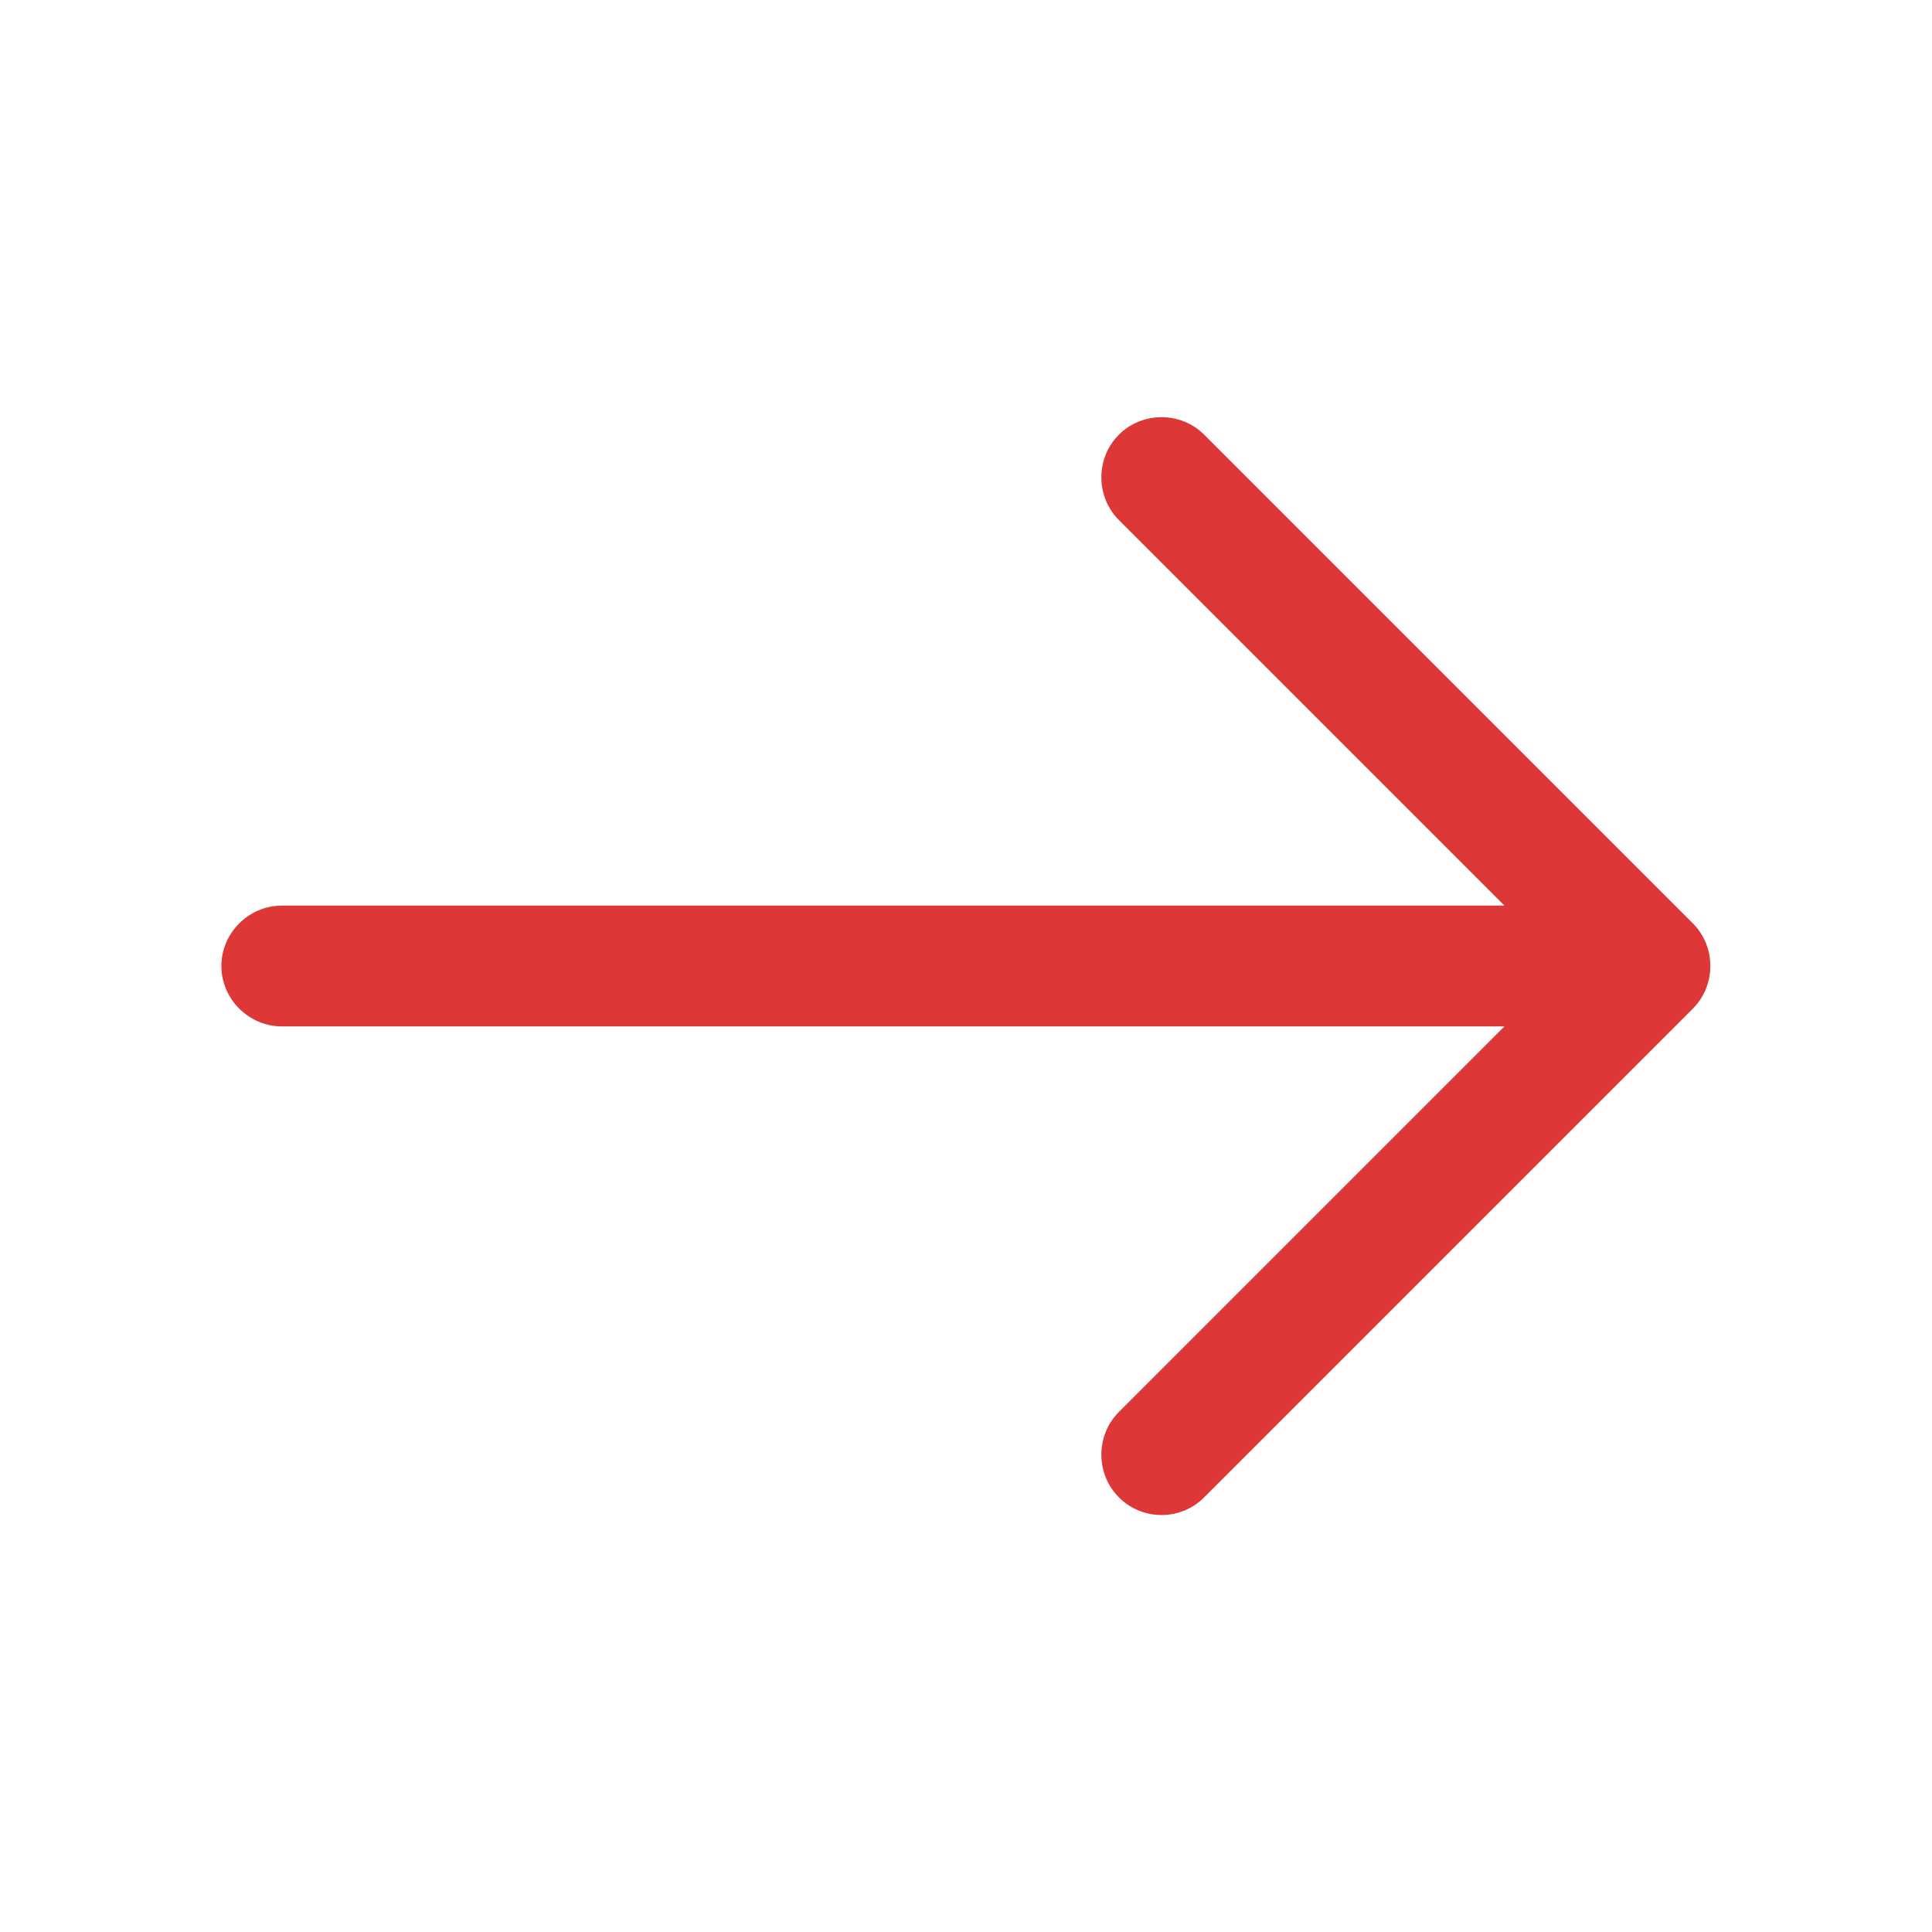
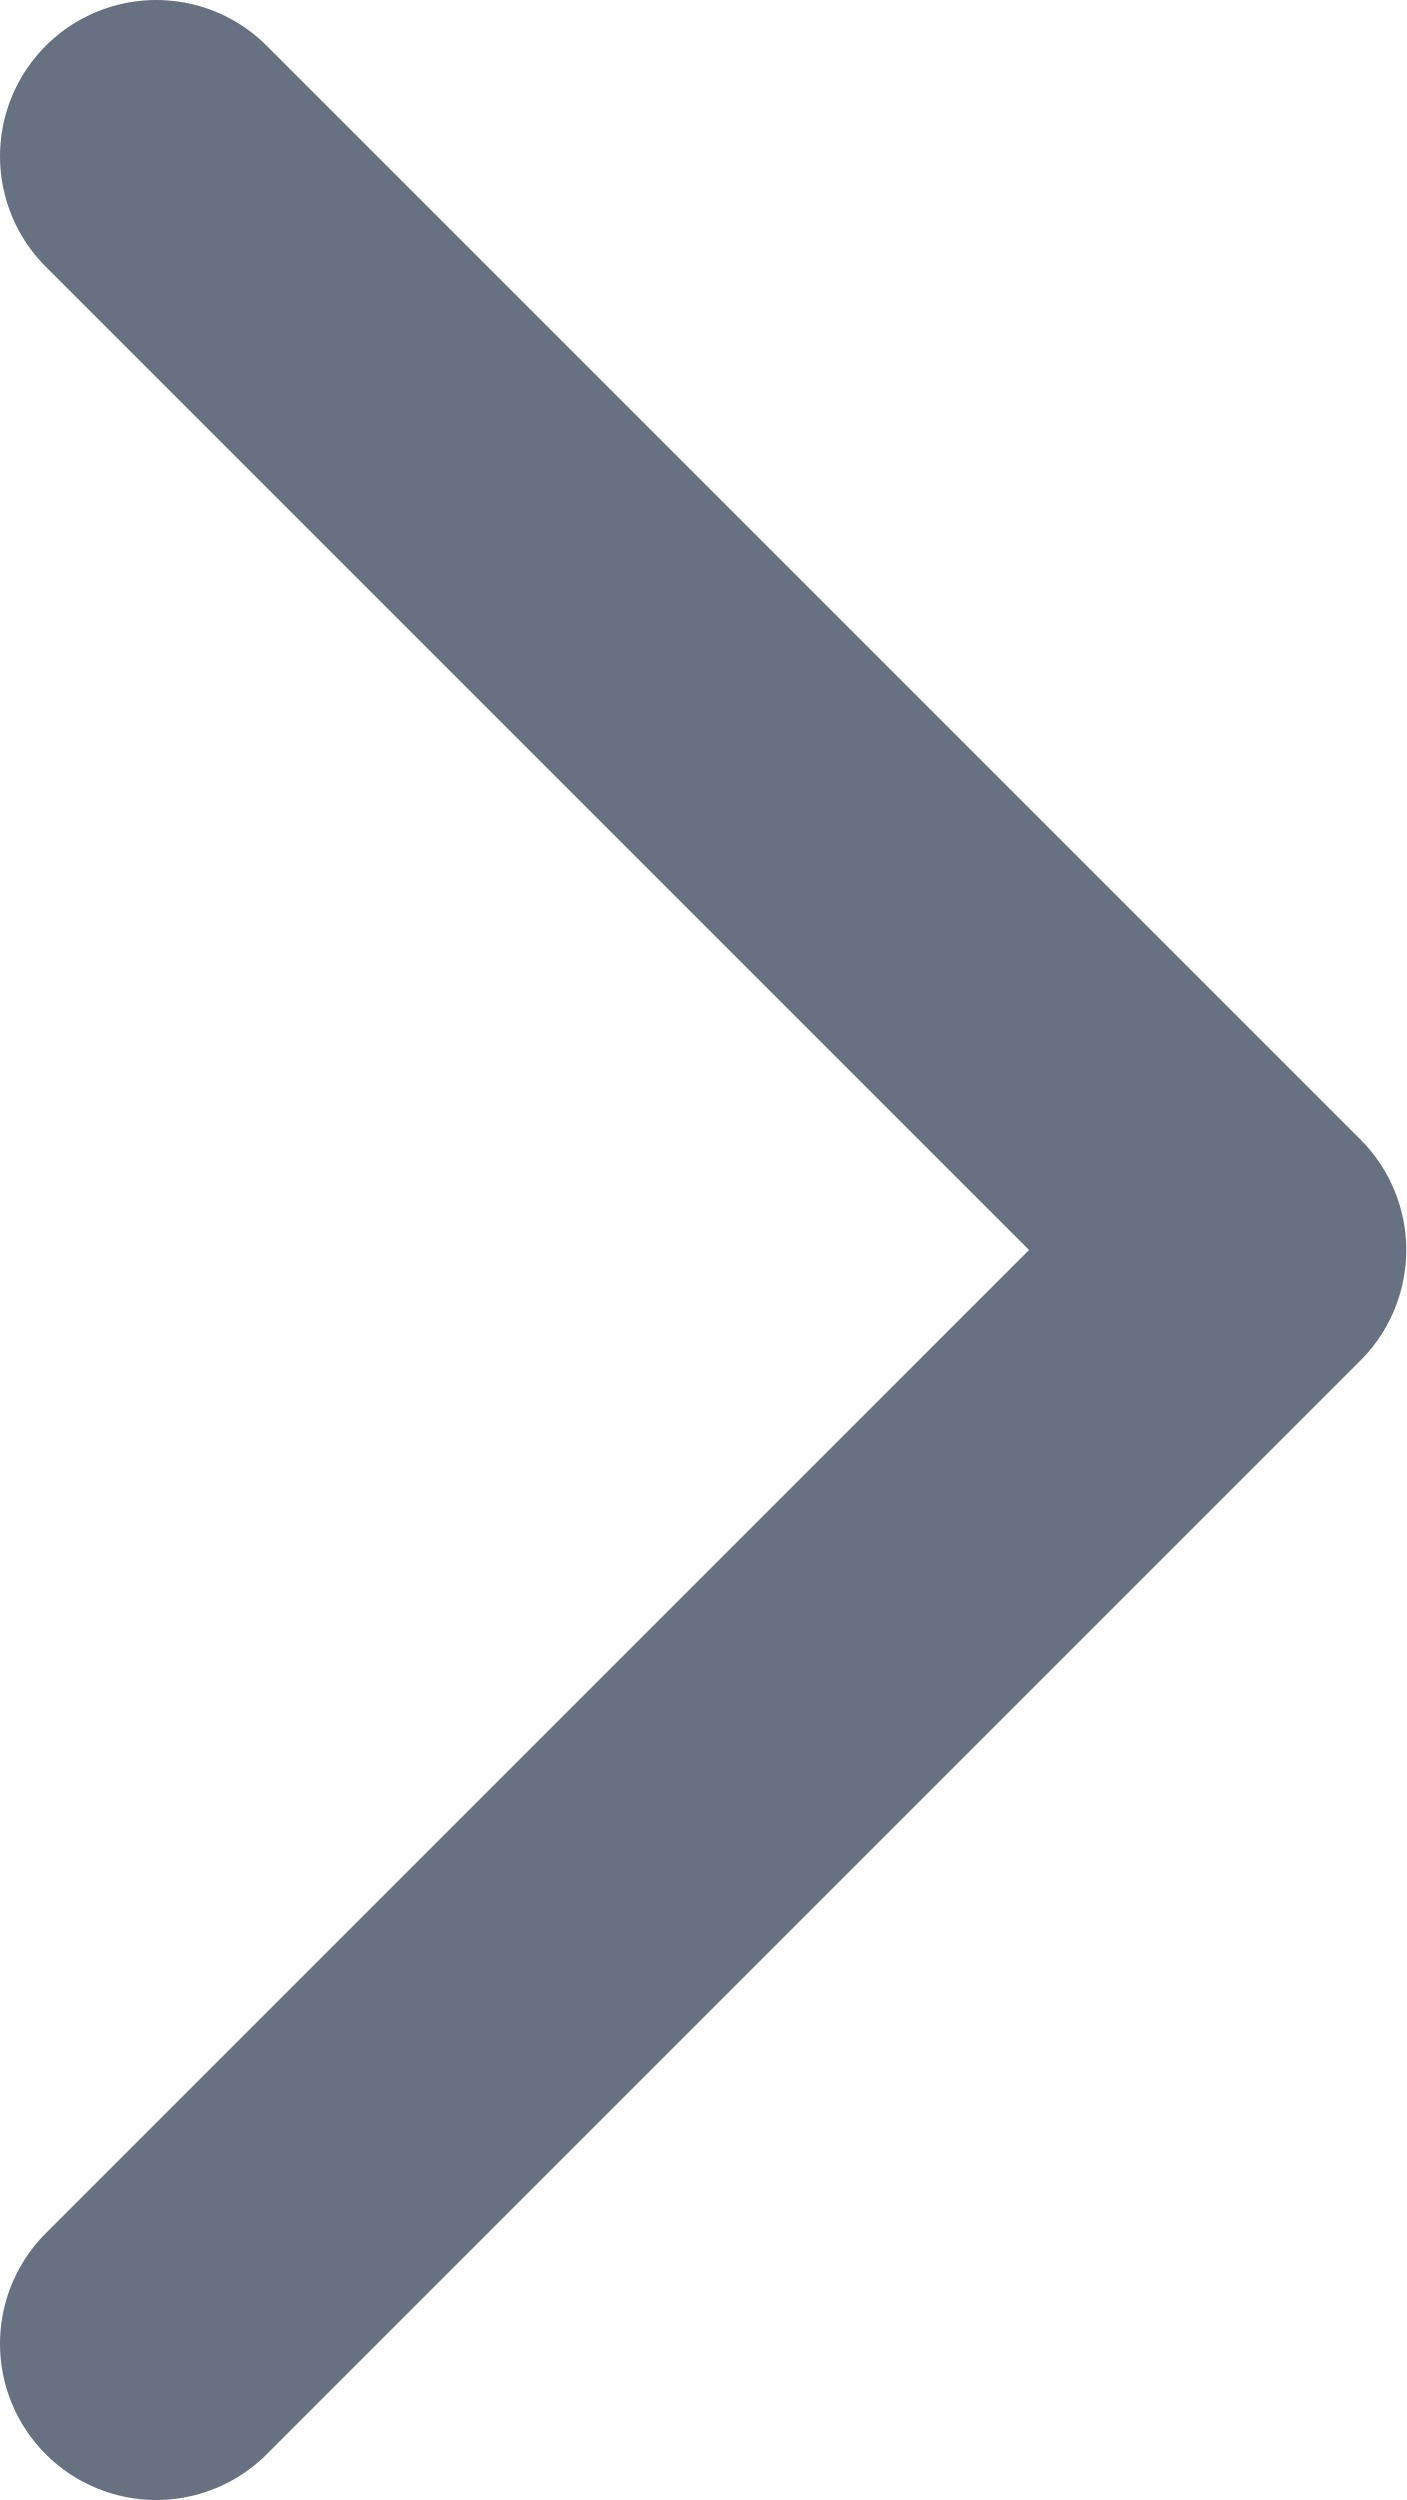
- <svg xmlns="http://www.w3.org/2000/svg" width="24" height="24" viewBox="0 0 24 24" fill="none">
-   <path d="M14.429 18.82C14.239 18.82 14.049 18.75 13.899 18.6C13.609 18.31 13.609 17.83 13.899 17.54L19.439 12L13.899 6.46C13.609 6.17 13.609 5.69 13.899 5.4C14.189 5.11 14.669 5.11 14.959 5.4L21.029 11.47C21.319 11.76 21.319 12.24 21.029 12.53L14.959 18.6C14.809 18.75 14.619 18.82 14.429 18.82Z" fill="#DD3737" />
-   <path d="M20.33 12.75H3.5C3.09 12.75 2.75 12.41 2.75 12C2.75 11.59 3.09 11.25 3.5 11.25H20.33C20.74 11.25 21.08 11.59 21.08 12C21.08 12.41 20.74 12.75 20.33 12.75Z" fill="#DD3737" />
+ <svg xmlns="http://www.w3.org/2000/svg" width="9" height="16" viewBox="0 0 9 16" fill="none">
+   <path d="M1 1L8 8L1 15" stroke="#687181" stroke-width="2" stroke-linecap="round" stroke-linejoin="round" />
</svg>
